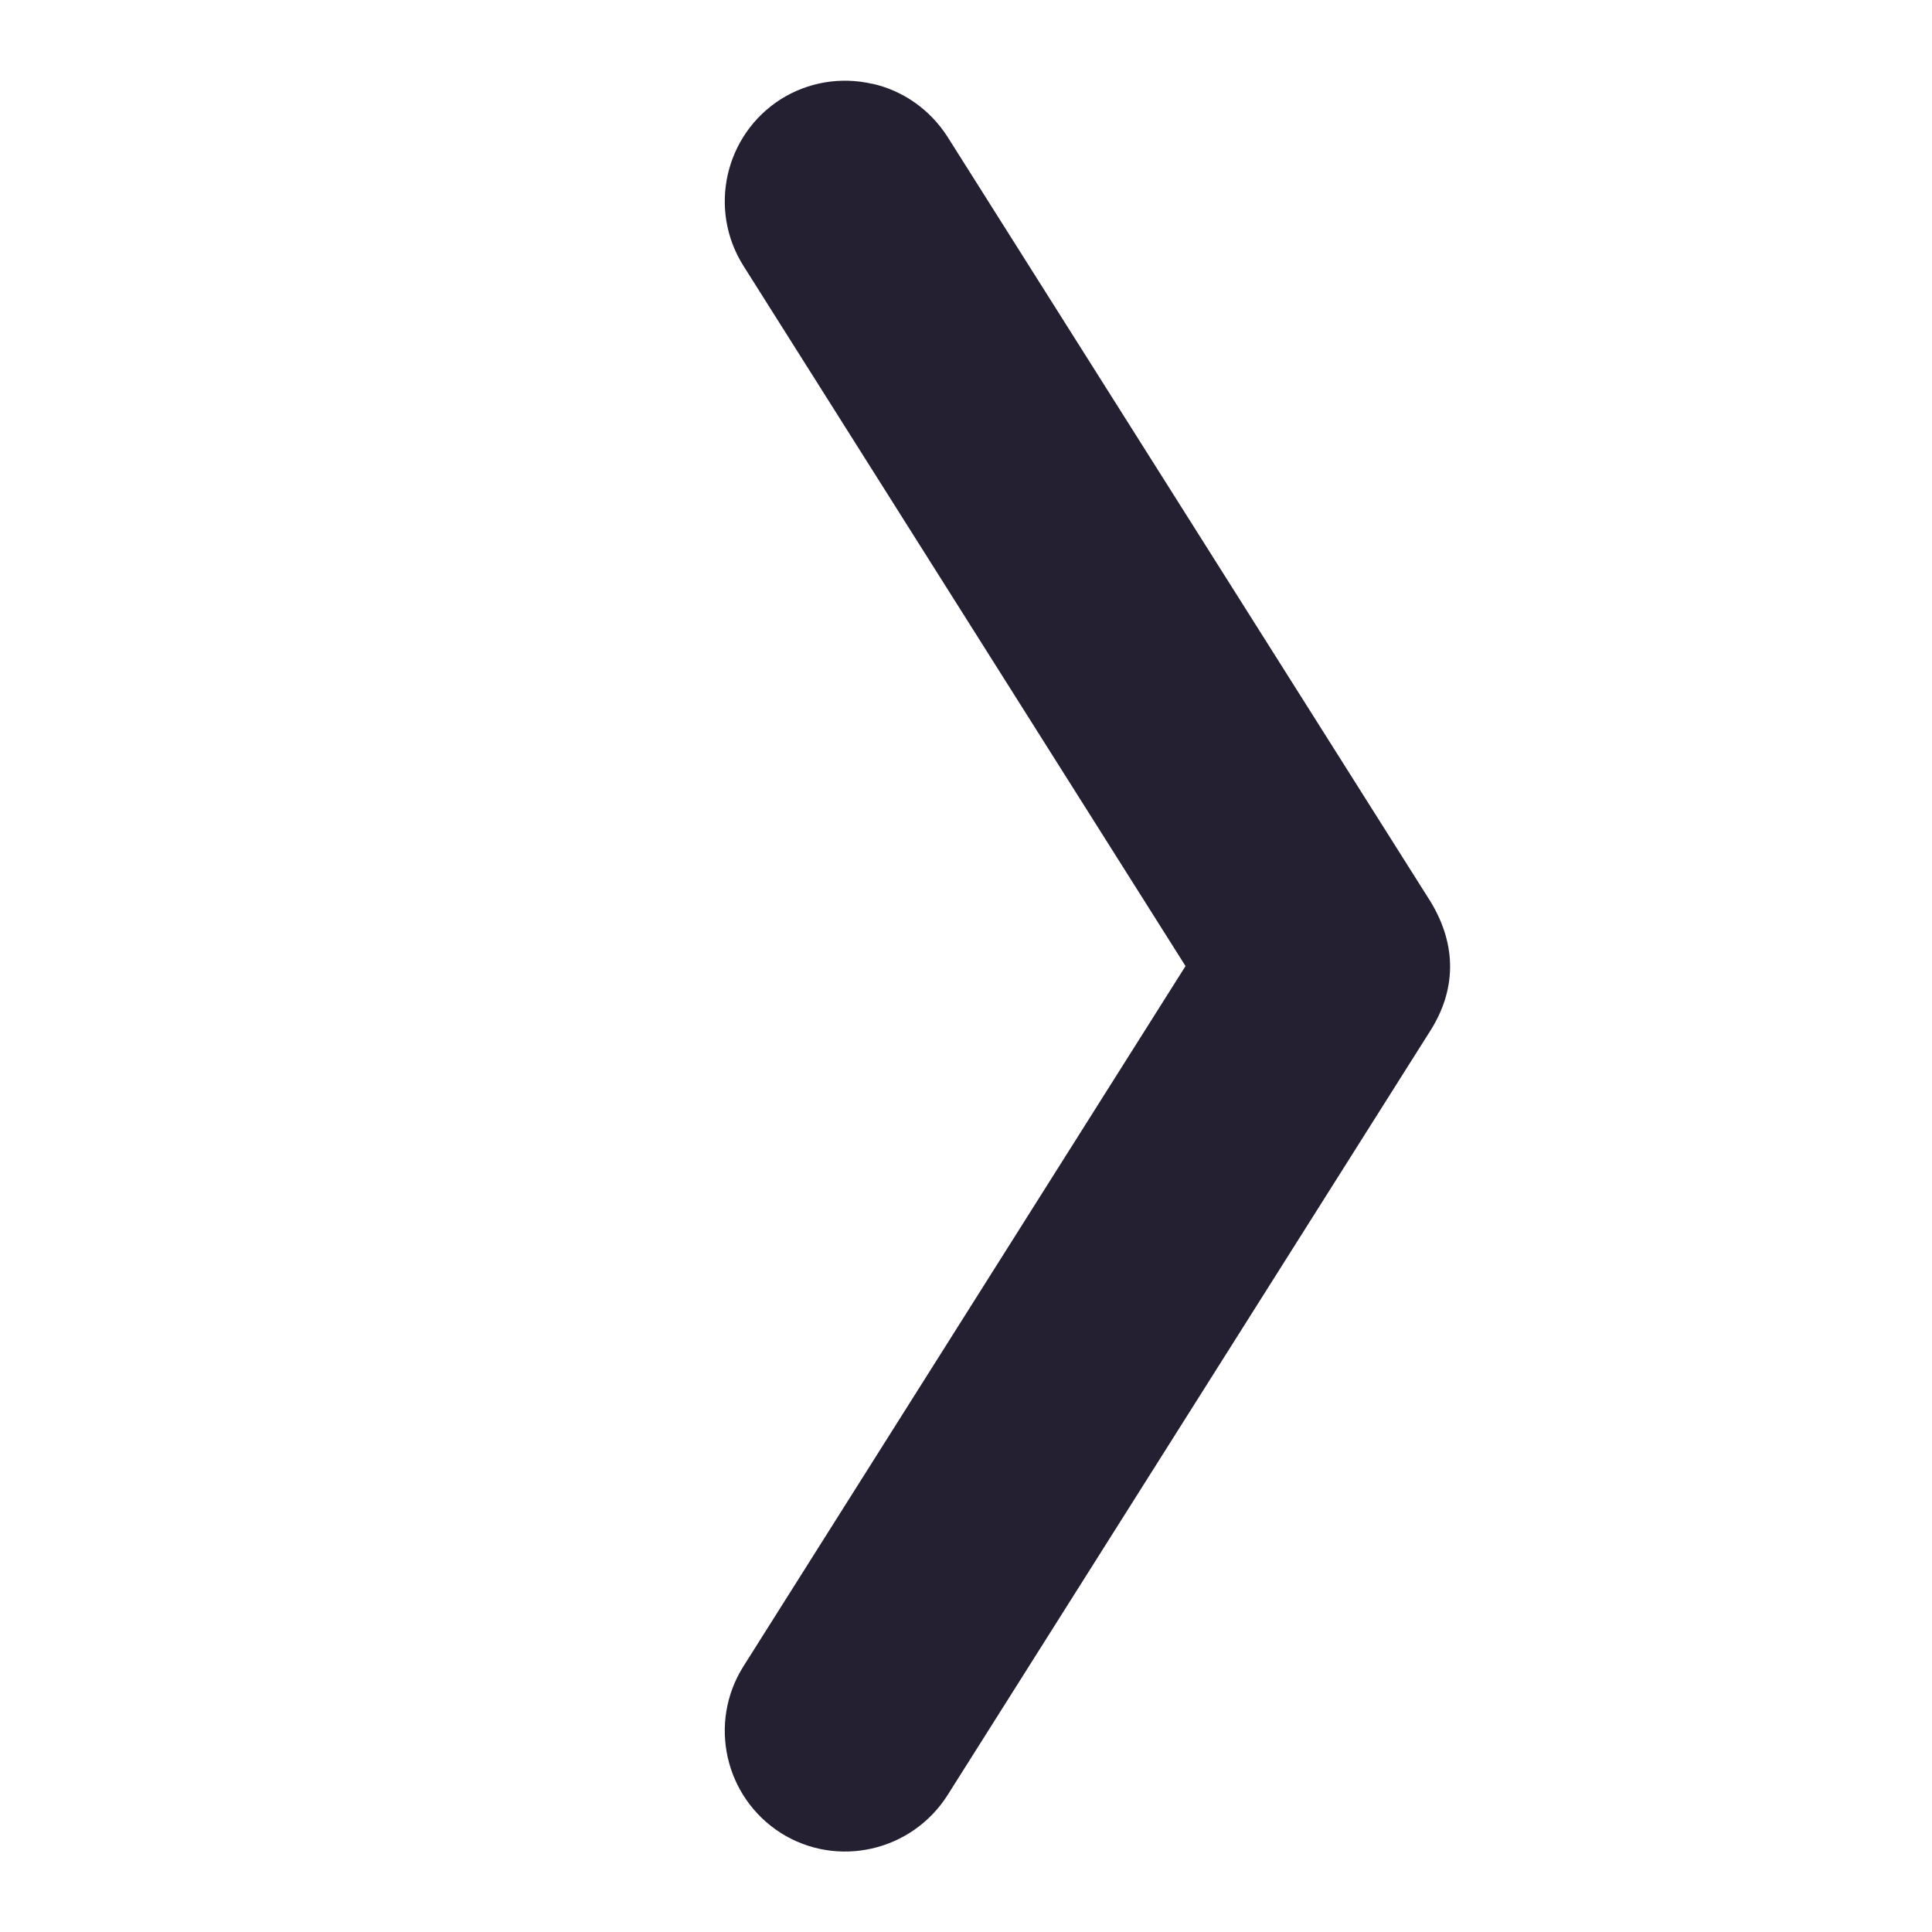
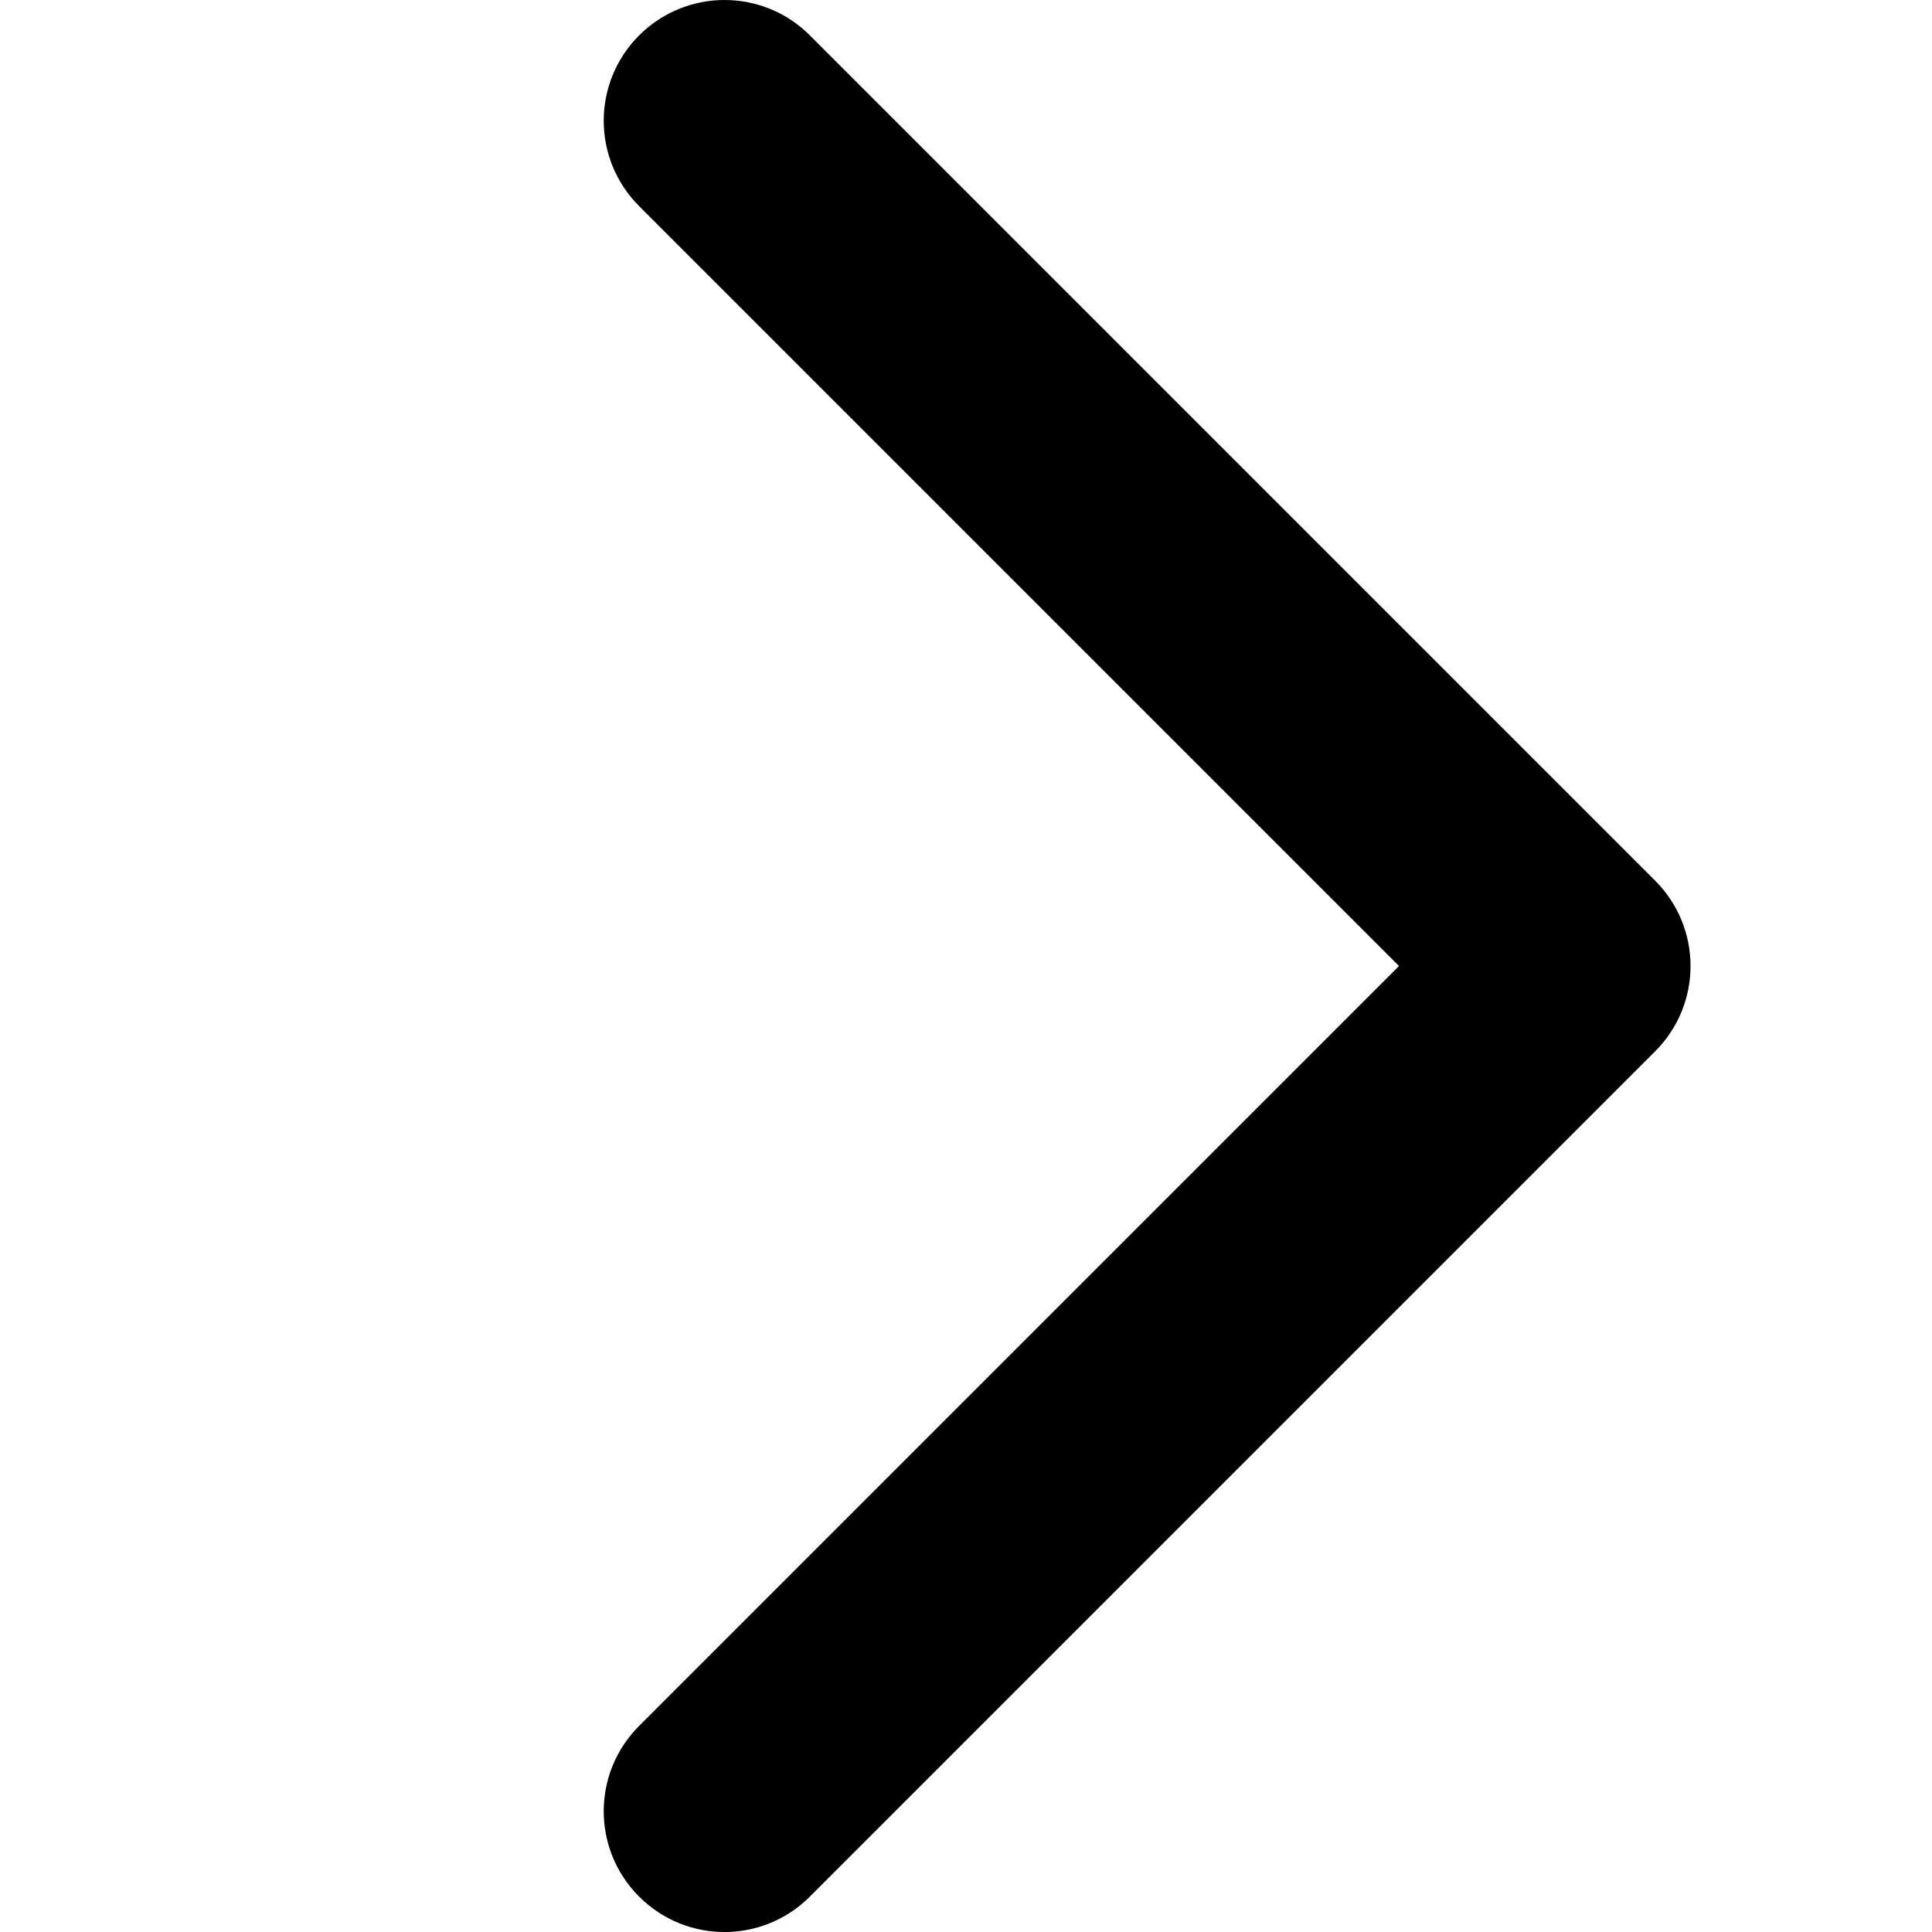
- <svg xmlns="http://www.w3.org/2000/svg" height="24px" viewBox="0 0 24 24" width="24px">
-   <path d="m 10.832 1.039 c 0.387 0.086 0.723 0.324 0.938 0.66 l 6 9.5 c 0.34 0.559 0.309 1.113 0 1.602 l -6 9.5 c -0.445 0.699 -1.371 0.91 -2.07 0.469 c -0.699 -0.445 -0.906 -1.371 -0.465 -2.07 l 5.492 -8.699 l -5.492 -8.699 c -0.441 -0.699 -0.234 -1.625 0.465 -2.07 c 0.336 -0.211 0.742 -0.281 1.133 -0.191 z m 0 0" fill="#241f31" />
+ <svg xmlns="http://www.w3.org/2000/svg" height="16px" viewBox="0 0 16 16" width="16px">
+   <path d="m 6 0 c 0.266 0 0.52 0.105 0.707 0.293 l 7 7 c 0.391 0.391 0.391 1.023 0 1.414 l -7 7 c -0.391 0.391 -1.023 0.391 -1.414 0 s -0.391 -1.023 0 -1.414 l 6.293 -6.293 l -6.293 -6.293 c -0.391 -0.391 -0.391 -1.023 0 -1.414 c 0.188 -0.188 0.441 -0.293 0.707 -0.293 z m 0 0" />
</svg>
